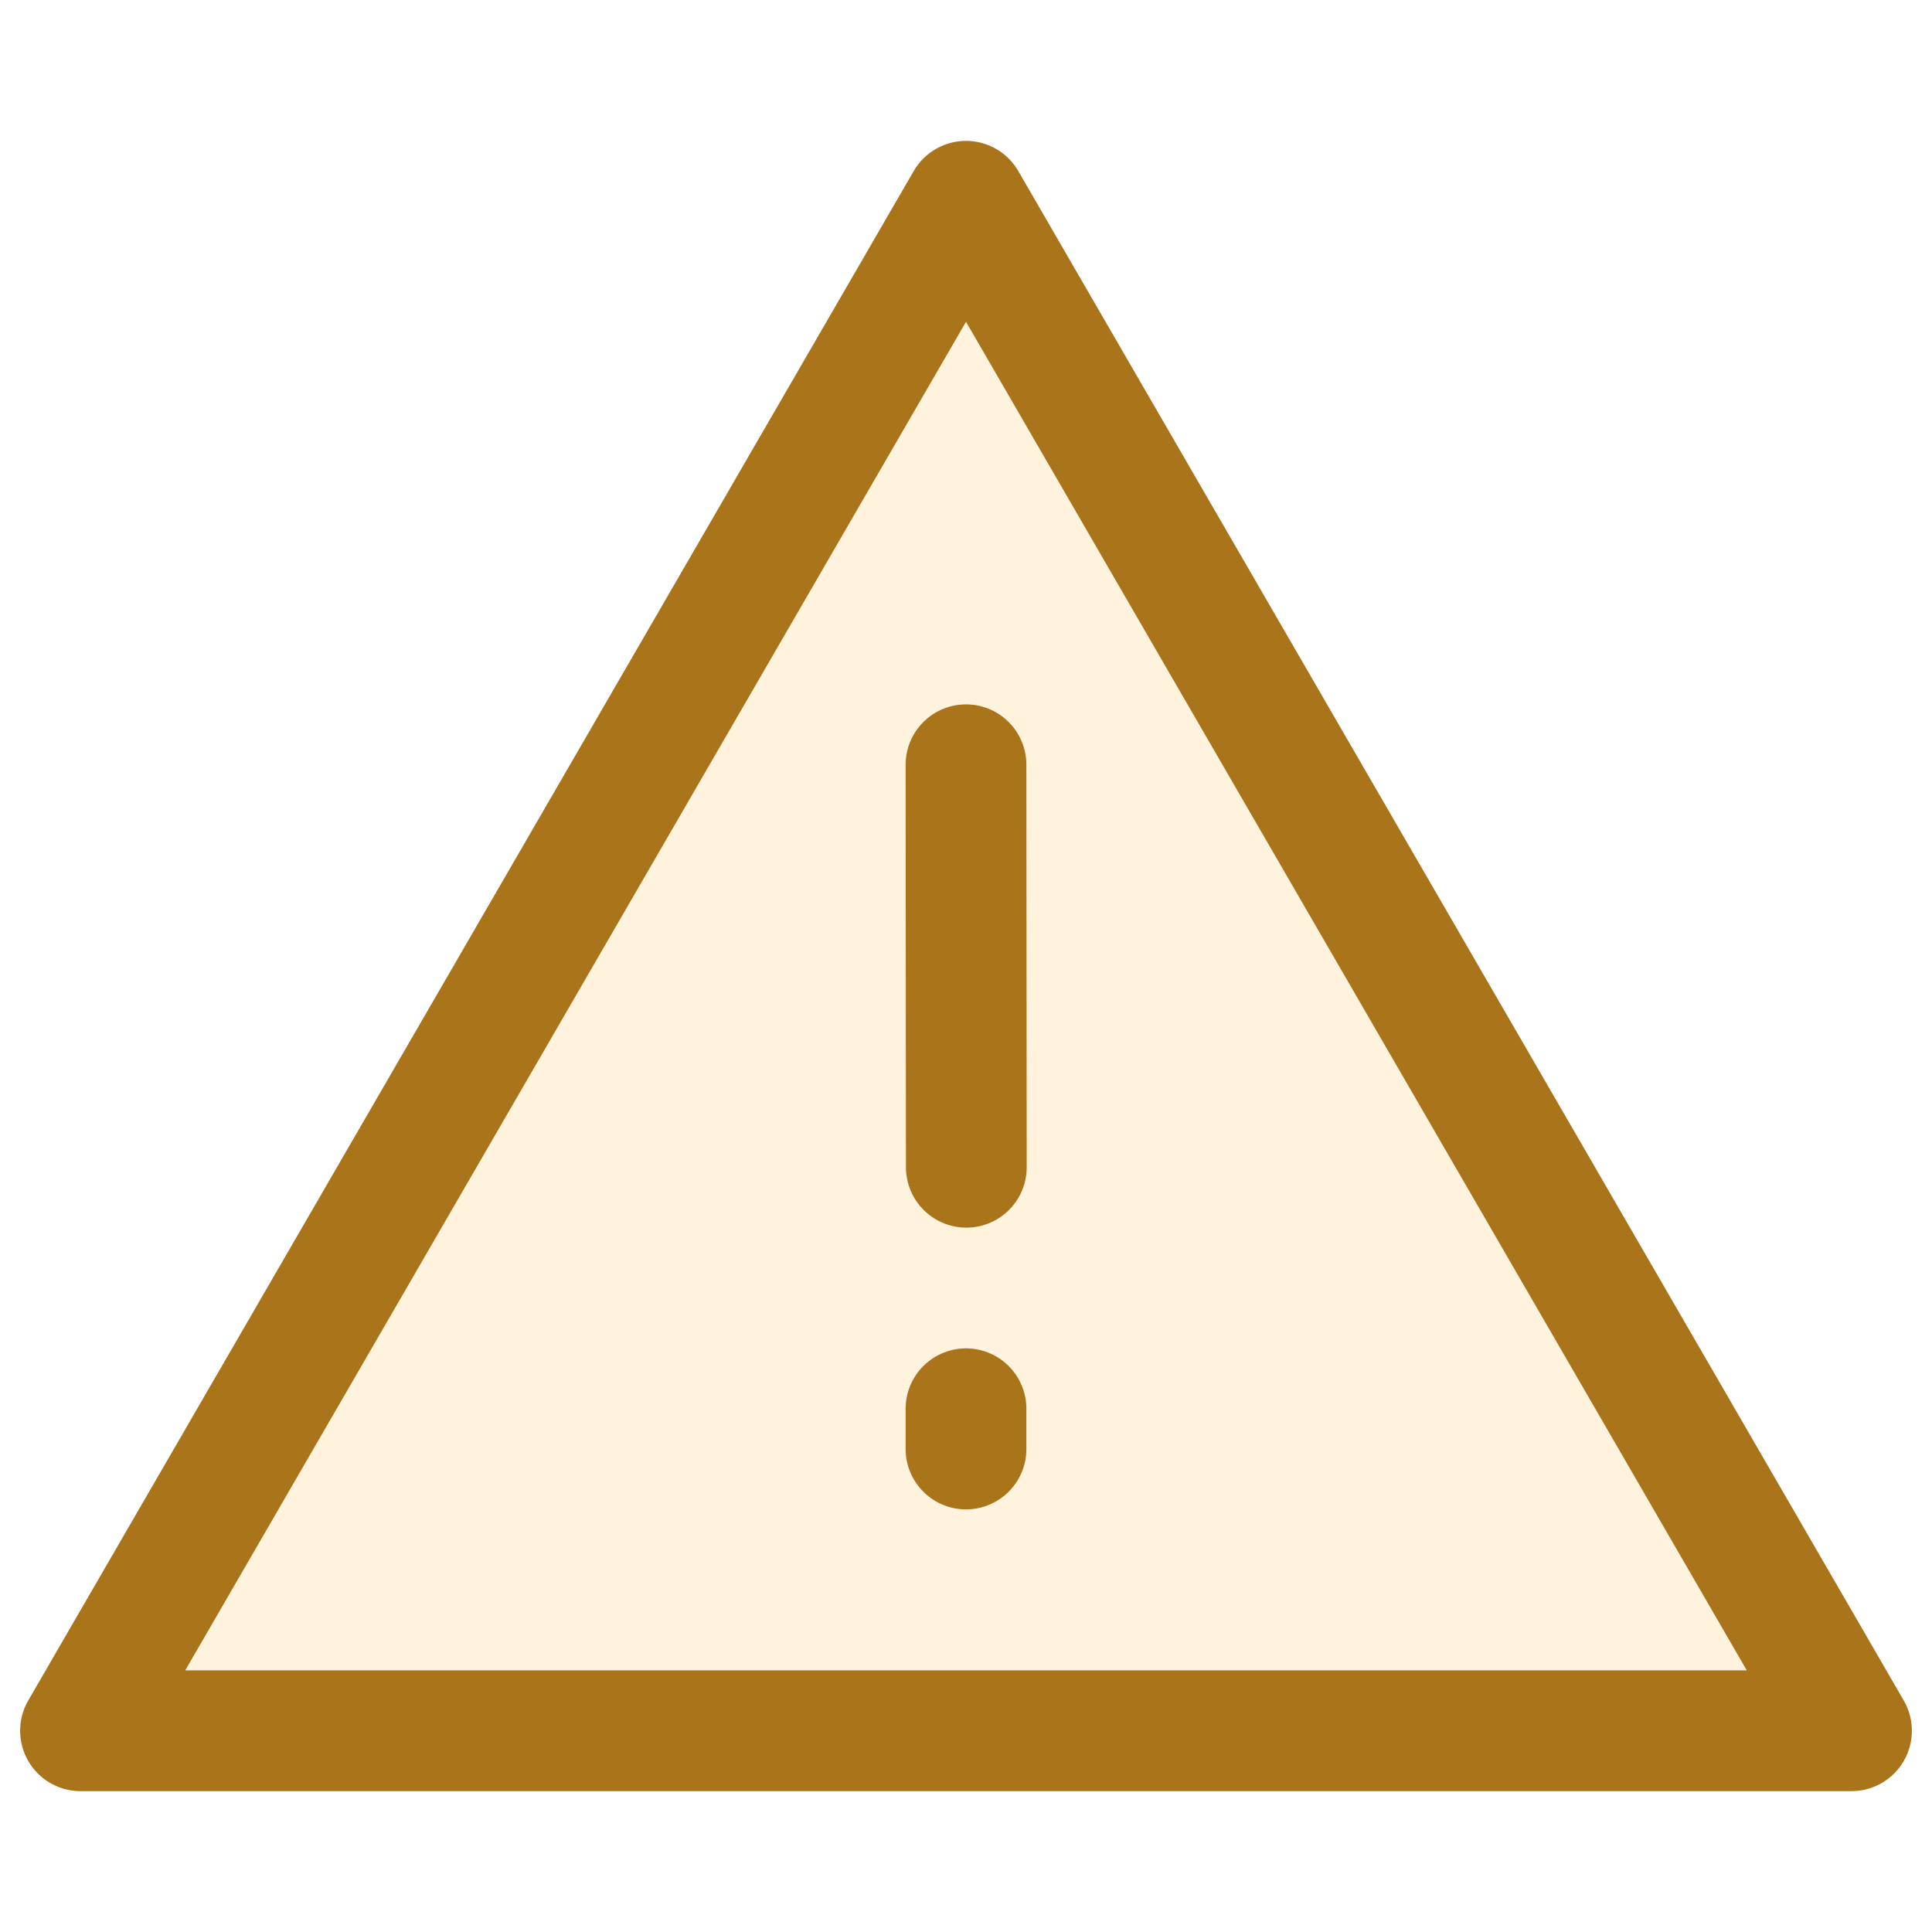
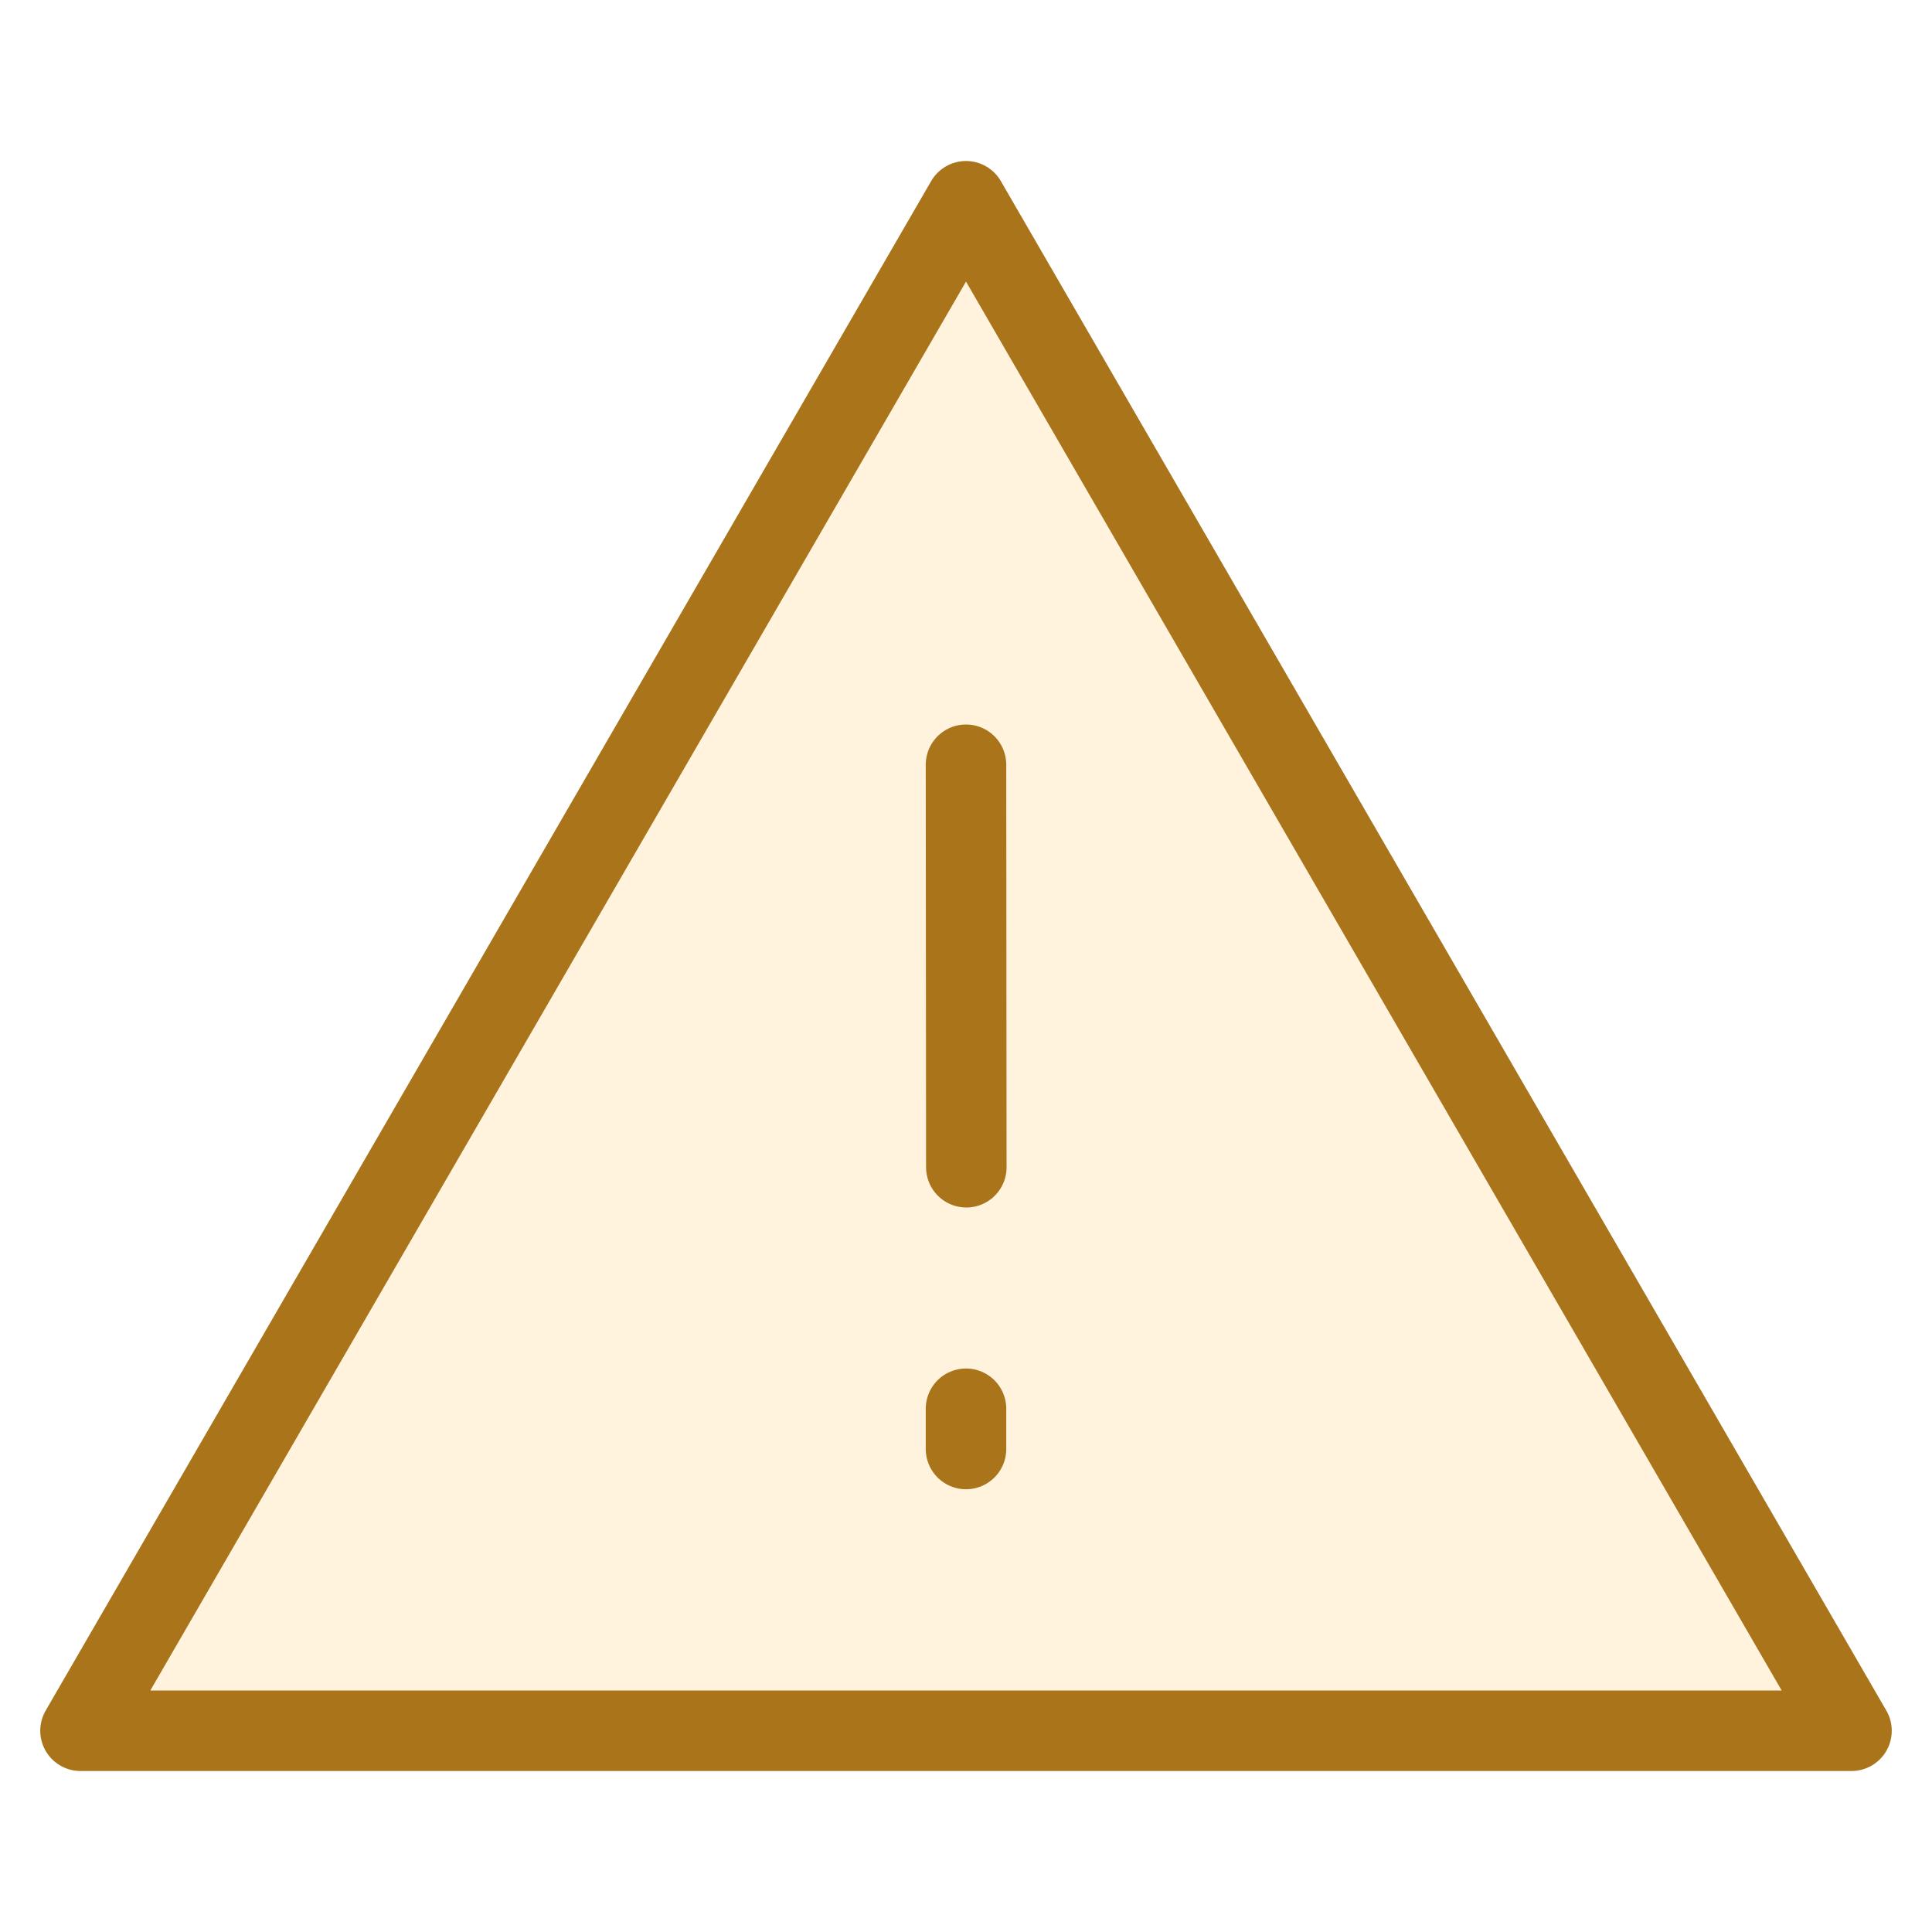
<svg xmlns="http://www.w3.org/2000/svg" width="32" height="32" viewBox="0 0 48 48" fill="none">
-   <path fill-rule="evenodd" clip-rule="evenodd" d="M24 5L2 43H46L24 5Z" fill="#FFF3DE" stroke="#A9741A" stroke-width="3" stroke-linejoin="round" />
-   <path d="M24 35V36" stroke="#A9741A" stroke-width="3" stroke-linecap="round" />
-   <path d="M24 19L24.008 29" stroke="#A9741A" stroke-width="3" stroke-linecap="round" />
+   <path fill-rule="evenodd" clip-rule="evenodd" d="M24 5L2 43H46L24 5Z" fill="#FFF3DE" stroke="#A9741A" stroke-width="2" stroke-linejoin="round" />
+   <path d="M24 35V36" stroke="#A9741A" stroke-width="2" stroke-linecap="round" />
+   <path d="M24 19L24.008 29" stroke="#A9741A" stroke-width="2" stroke-linecap="round" />
</svg>
